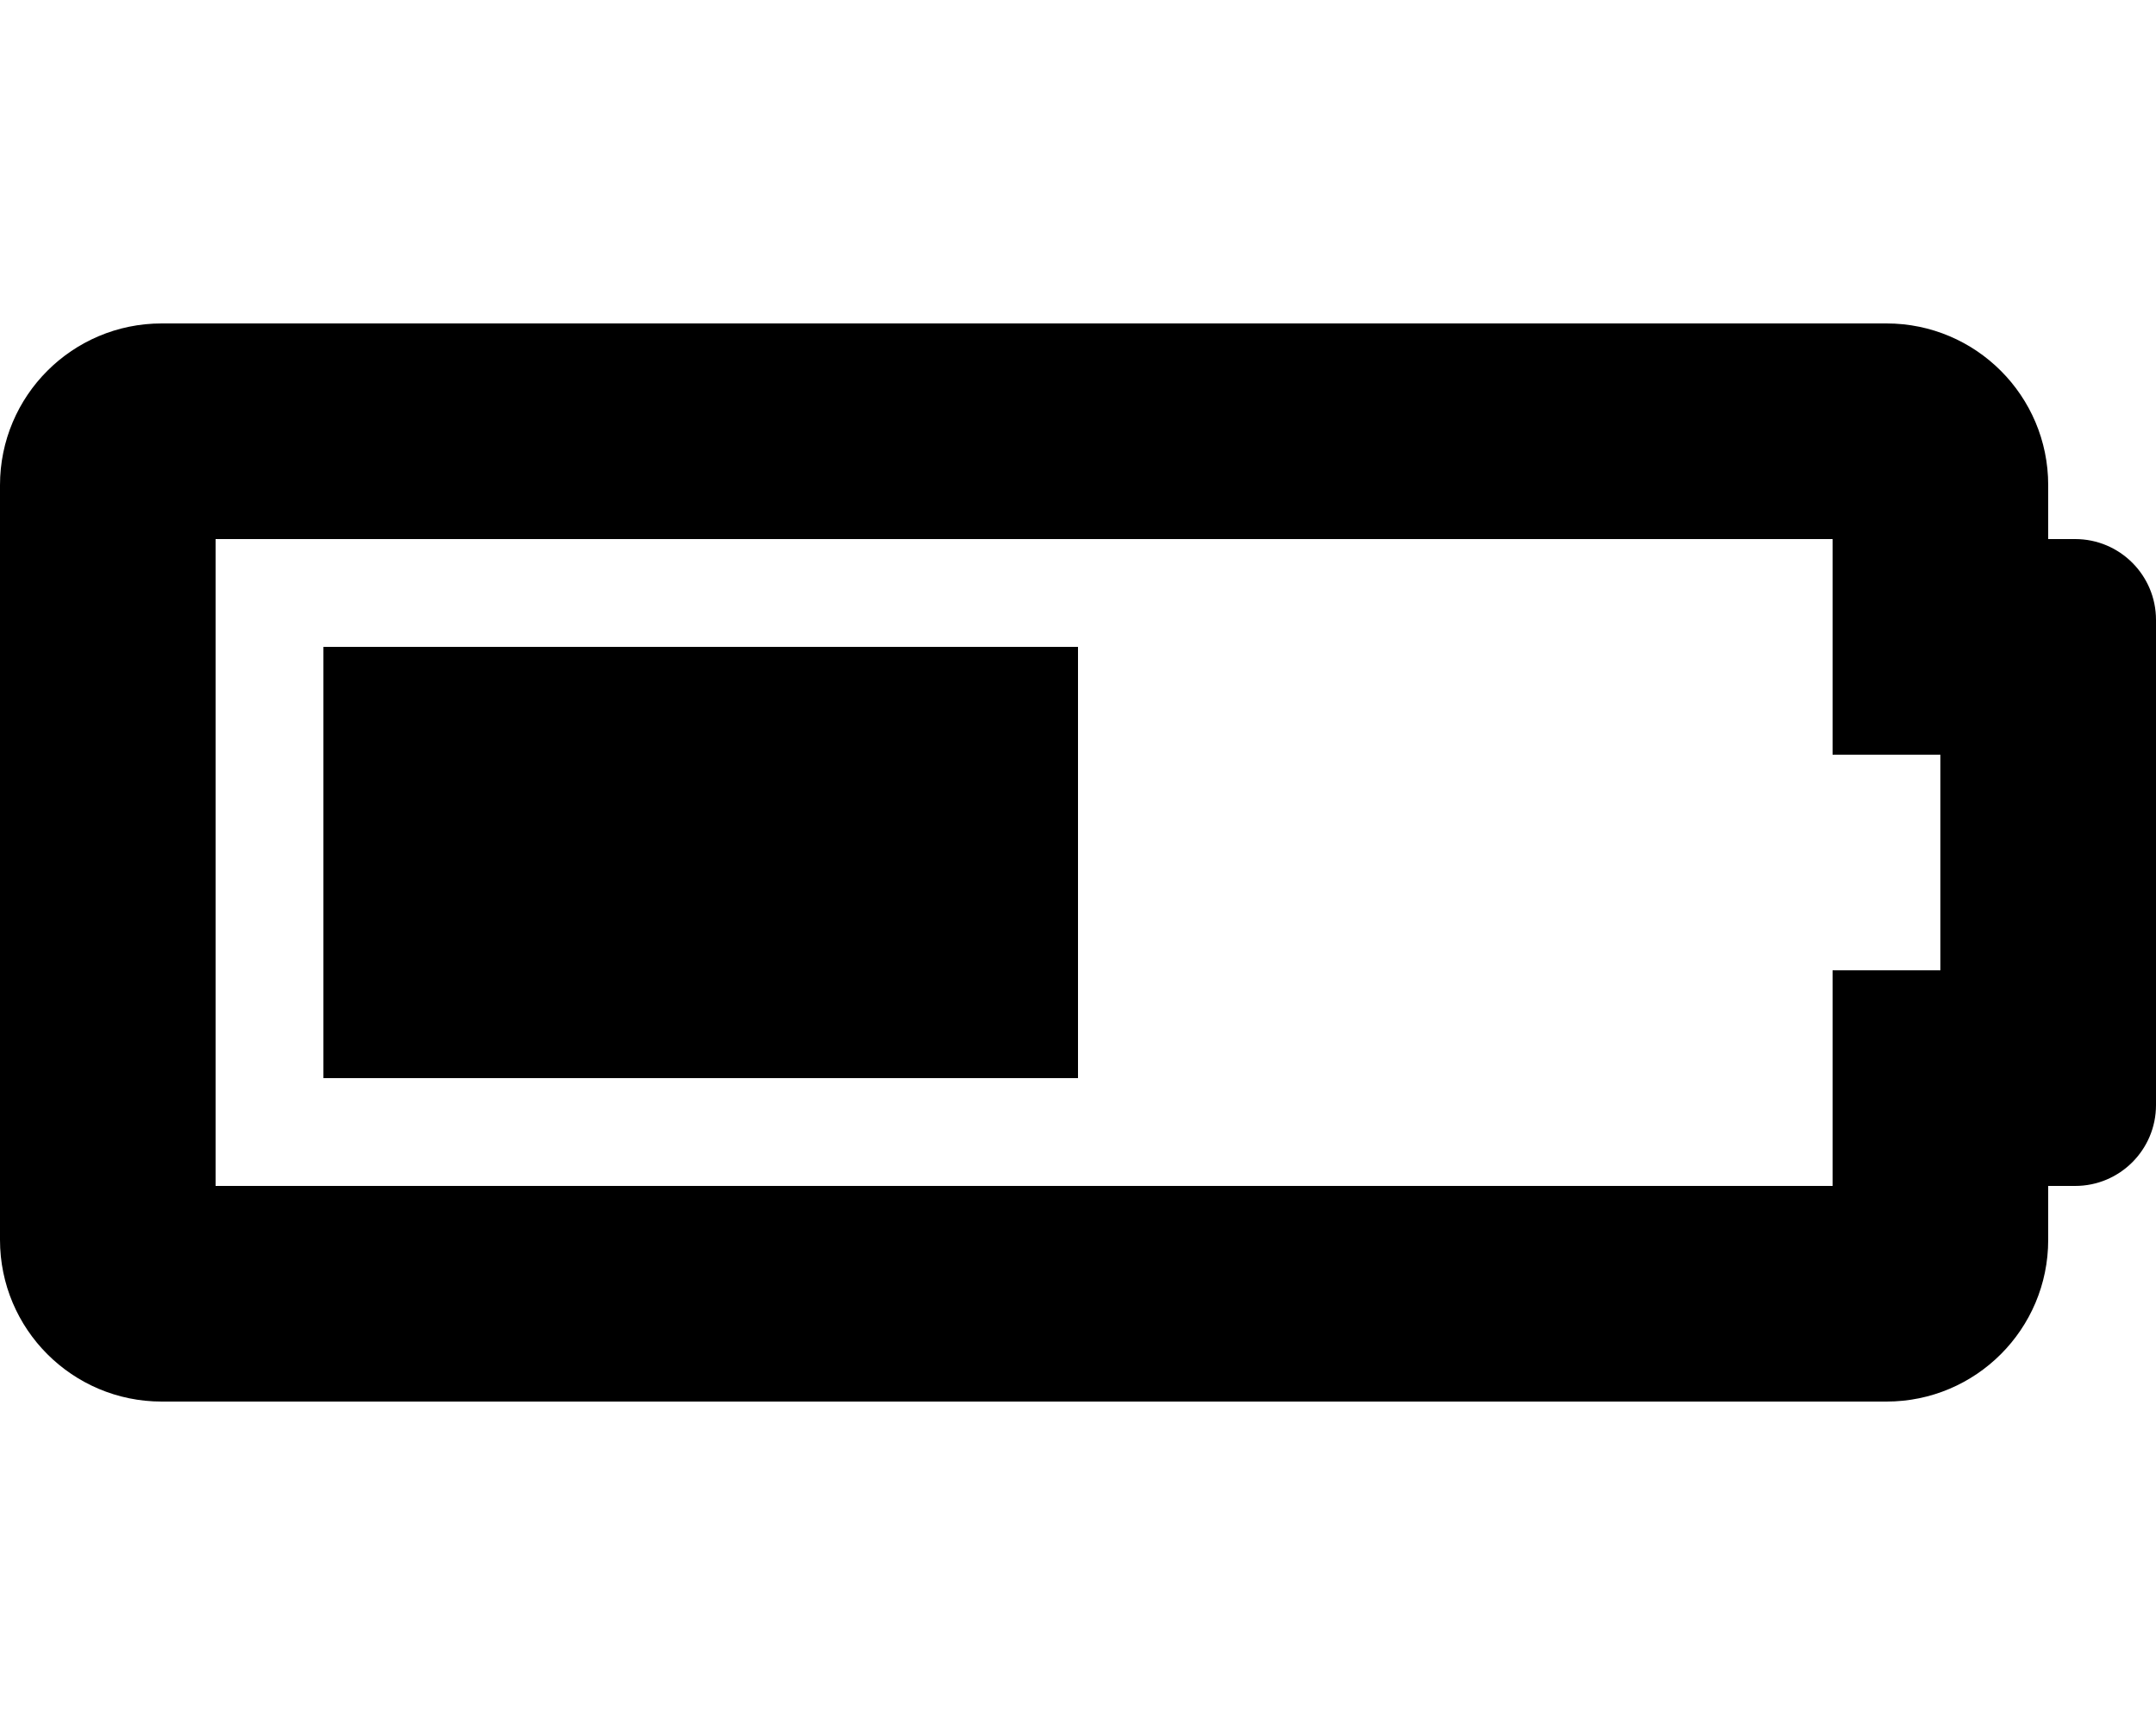
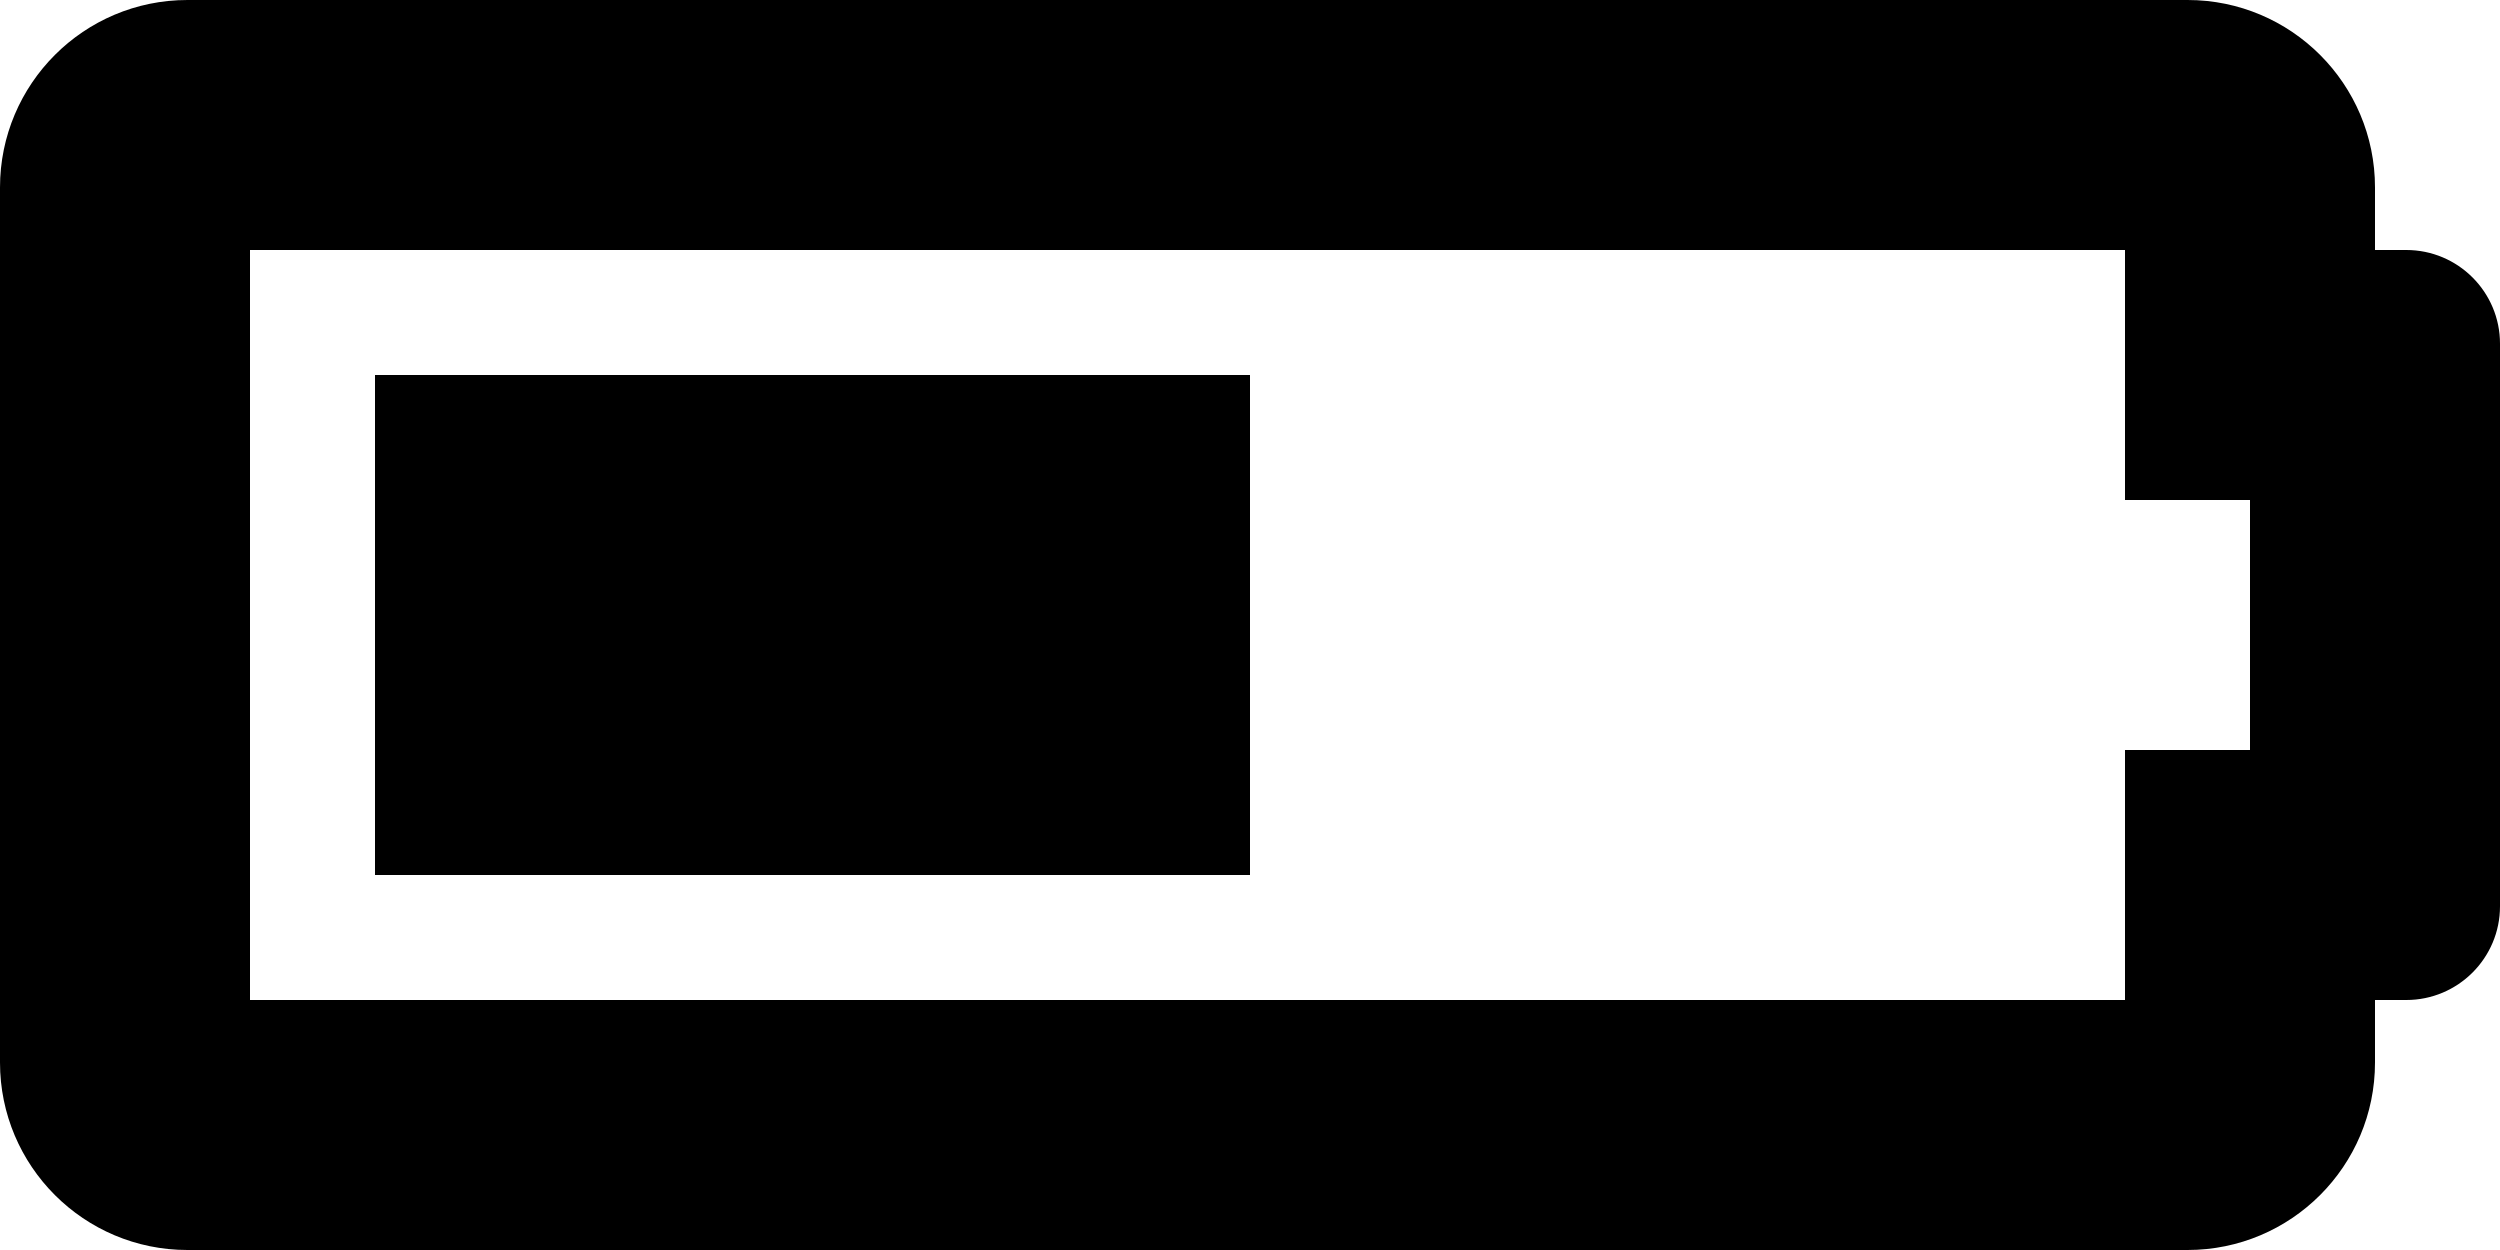
- <svg xmlns="http://www.w3.org/2000/svg" viewBox="0 0 640 512">
-   <path d="M544 160v64h32v64h-32v64H64V160h480m16-64H48c-26.51 0-48 21.49-48 48v224c0 26.51 21.49 48 48 48h512c26.51 0 48-21.49 48-48v-16h8c13.255 0 24-10.745 24-24V184c0-13.255-10.745-24-24-24h-8v-16c0-26.51-21.49-48-48-48zm-240 96H96v128h224V192z" />
+ <svg xmlns="http://www.w3.org/2000/svg" viewBox="0 0 640 320" version="1.1" id="svg4" width="640" height="320">
+   <defs id="defs8" />
+   <path d="m 544,64 v 64 h 32 v 64 h -32 v 64 H 64 V 64 H 544 M 560,0 H 48 C 21.49,0 0,21.49 0,48 v 224 c 0,26.51 21.49,48 48,48 h 512 c 26.51,0 48,-21.49 48,-48 v -16 h 8 c 13.255,0 24,-10.745 24,-24 V 88 C 640,74.745 629.255,64 616,64 h -8 V 48 C 608,21.49 586.51,0 560,0 Z M 320,96 H 96 v 128 h 224 z" id="path2" />
</svg>
